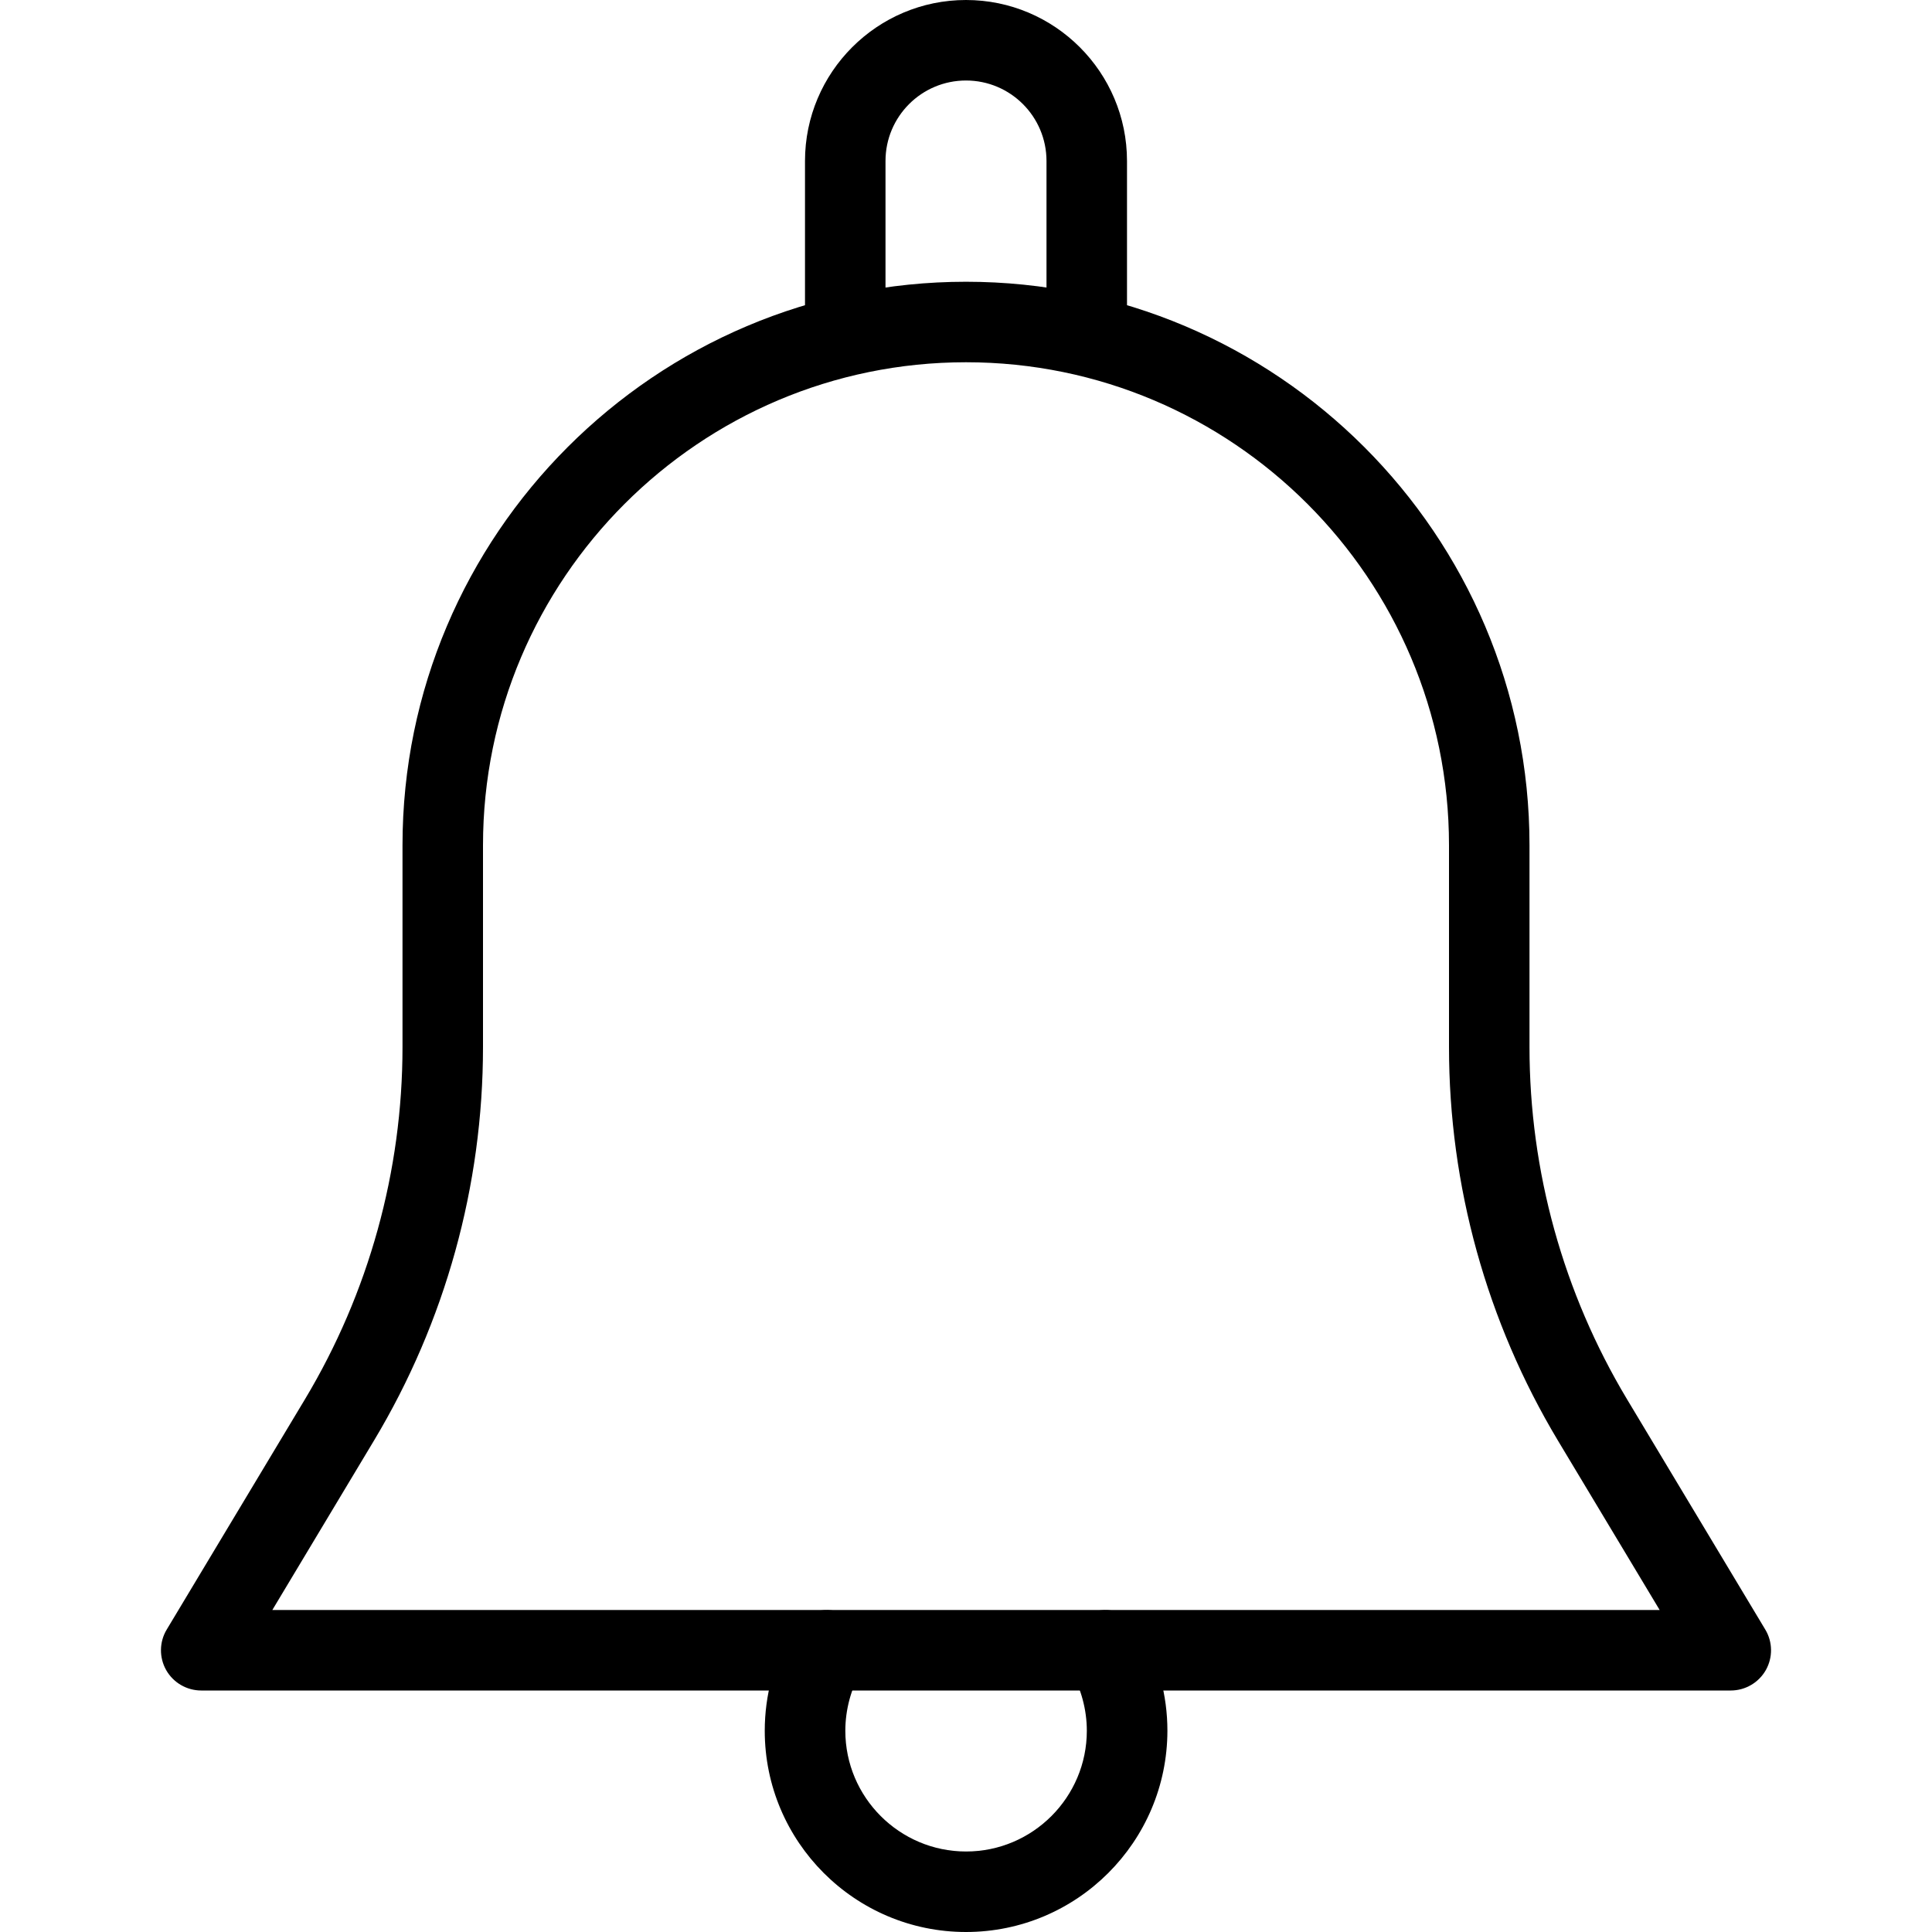
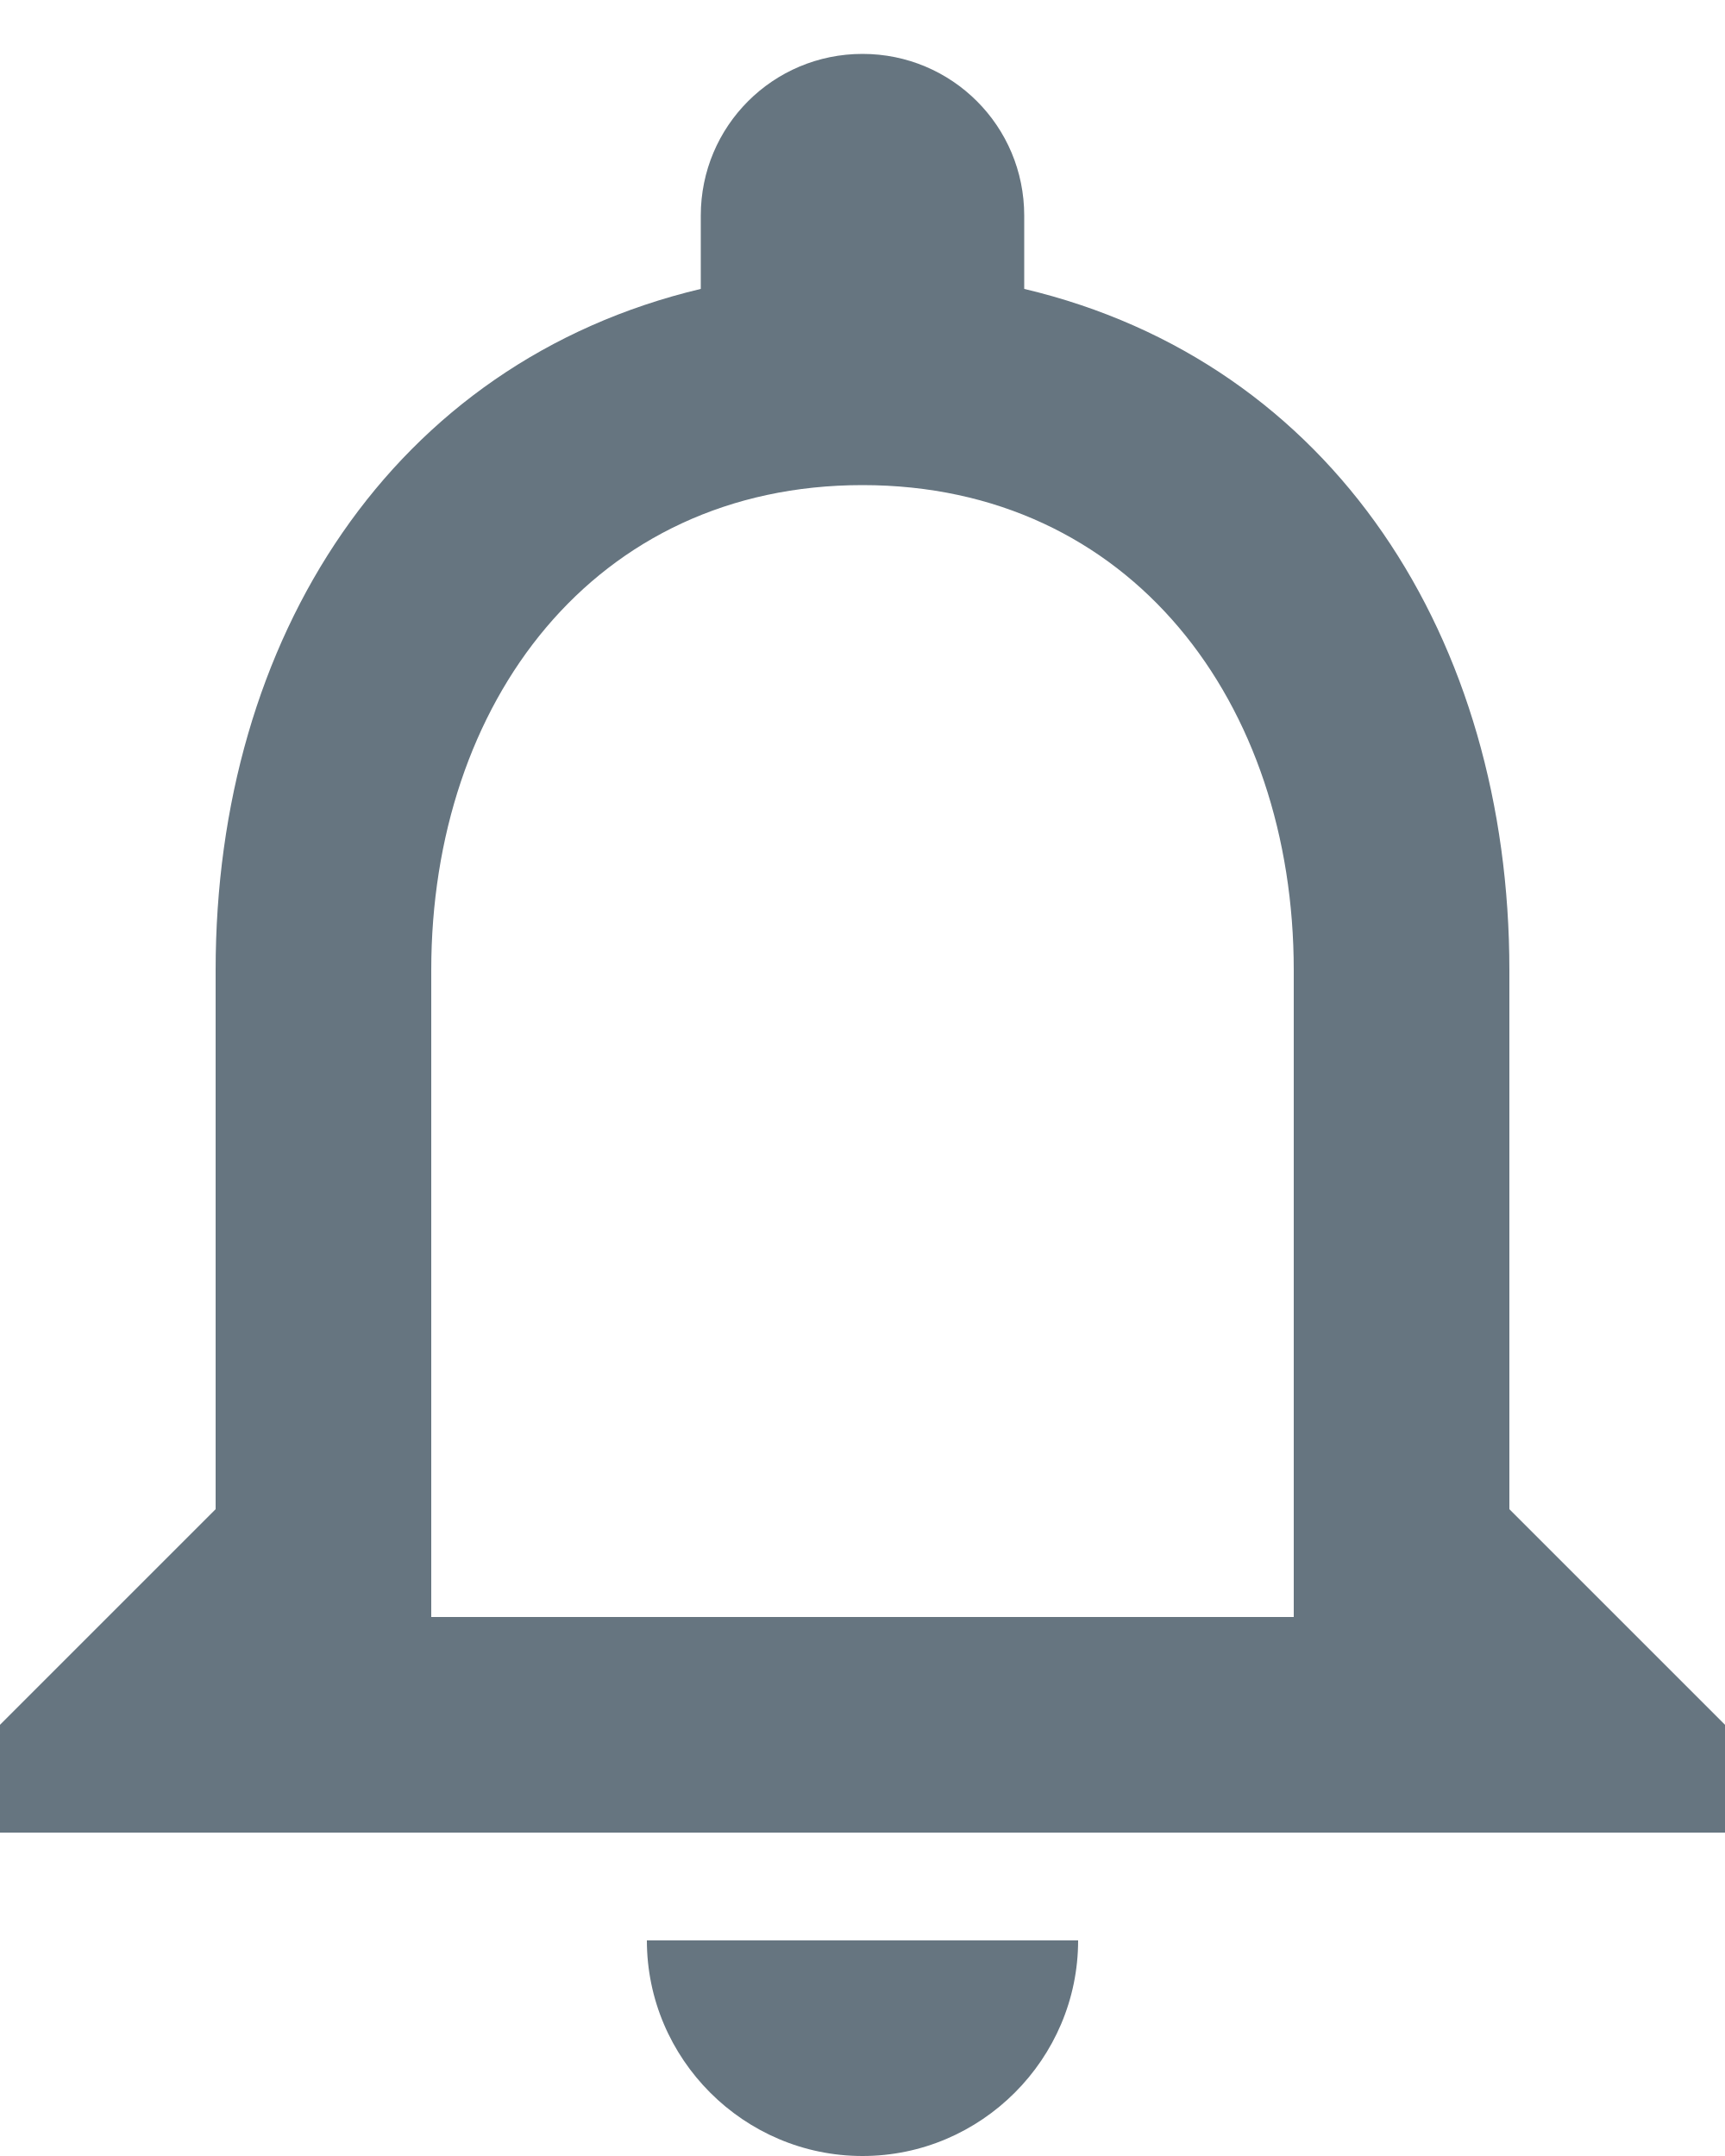
- <svg xmlns="http://www.w3.org/2000/svg" version="1.1" id="Capa_1" x="0px" y="0px" viewBox="0 0 512 512" style="enable-background:new 0 0 512 512;" xml:space="preserve">
-   <g>
-     <g>
-       <path d="M467.819,431.851l-36.651-61.056c-16.896-28.181-25.835-60.437-25.835-93.312V224    c0-82.325-67.008-149.333-149.333-149.333S106.667,141.675,106.667,224v53.483c0,32.875-8.939,65.131-25.835,93.312    l-36.651,61.056c-1.984,3.285-2.027,7.403-0.149,10.731c1.899,3.349,5.461,5.419,9.301,5.419h405.333    c3.84,0,7.403-2.069,9.301-5.419C469.845,439.253,469.803,435.136,467.819,431.851z M72.171,426.667l26.944-44.907    C118.016,350.272,128,314.219,128,277.483V224c0-70.592,57.408-128,128-128s128,57.408,128,128v53.483    c0,36.736,9.984,72.789,28.864,104.277l26.965,44.907H72.171z" />
+ <svg xmlns="http://www.w3.org/2000/svg" width="16px" height="20px" viewBox="0 0 16 20" version="1.1">
+   <defs />
+   <g id="Page-1" stroke="none" stroke-width="1" fill="none" fill-rule="evenodd">
+     <g id="TWITTER-PROFILE-2018" transform="translate(-220, -13)" fill="#667580" fill-rule="nonzero">
+       <g id="Header">
+         <g id="Left-side" transform="translate(128, 8)">
+           <g id="Notifications" transform="translate(92, 0)">
+             <g id="ic_notifications_none_24px" transform="translate(0, 5)">
+               <path d="M8,20 C9.1,20 10,19.1 10,18 L6,18 C6,19.1 6.9,20 8,20 Z M14,14 L14,9 C14,5.93 12.37,3.36 9.5,2.68 L9.5,2 C9.5,1.17 8.83,0.5 8,0.5 C7.17,0.5 6.5,1.17 6.5,2 L6.5,2.68 C3.64,3.36 2,5.92 2,9 L2,14 L0,16 L0,17 L16,17 L16,16 L14,14 Z M12,15 L4,15 L4,9 C4,6.52 5.51,4.5 8,4.5 C10.49,4.5 12,6.52 12,9 L12,15 Z" id="Shape" />
+             </g>
+           </g>
+         </g>
+       </g>
    </g>
  </g>
-   <g>
-     <g>
-       <path d="M256,0c-23.531,0-42.667,19.136-42.667,42.667v42.667C213.333,91.221,218.112,96,224,96s10.667-4.779,10.667-10.667    V42.667c0-11.776,9.557-21.333,21.333-21.333s21.333,9.557,21.333,21.333v42.667C277.333,91.221,282.112,96,288,96    s10.667-4.779,10.667-10.667V42.667C298.667,19.136,279.531,0,256,0z" />
-     </g>
-   </g>
-   <g>
-     <g>
-       <path d="M302.165,431.936c-3.008-5.077-9.515-6.741-14.613-3.819c-5.099,2.987-6.805,9.536-3.819,14.613    c2.773,4.715,4.288,10.368,4.288,15.936c0,17.643-14.357,32-32,32c-17.643,0-32-14.357-32-32c0-5.568,1.515-11.221,4.288-15.936    c2.965-5.099,1.259-11.627-3.819-14.613c-5.141-2.923-11.627-1.259-14.613,3.819c-4.715,8.064-7.211,17.301-7.211,26.731    C202.667,488.085,226.581,512,256,512s53.333-23.915,53.376-53.333C309.376,449.237,306.88,440,302.165,431.936z" />
-     </g>
-   </g>
-   <g>
- </g>
-   <g>
- </g>
-   <g>
- </g>
-   <g>
- </g>
-   <g>
- </g>
-   <g>
- </g>
-   <g>
- </g>
-   <g>
- </g>
-   <g>
- </g>
-   <g>
- </g>
-   <g>
- </g>
-   <g>
- </g>
-   <g>
- </g>
-   <g>
- </g>
-   <g>
- </g>
</svg>
